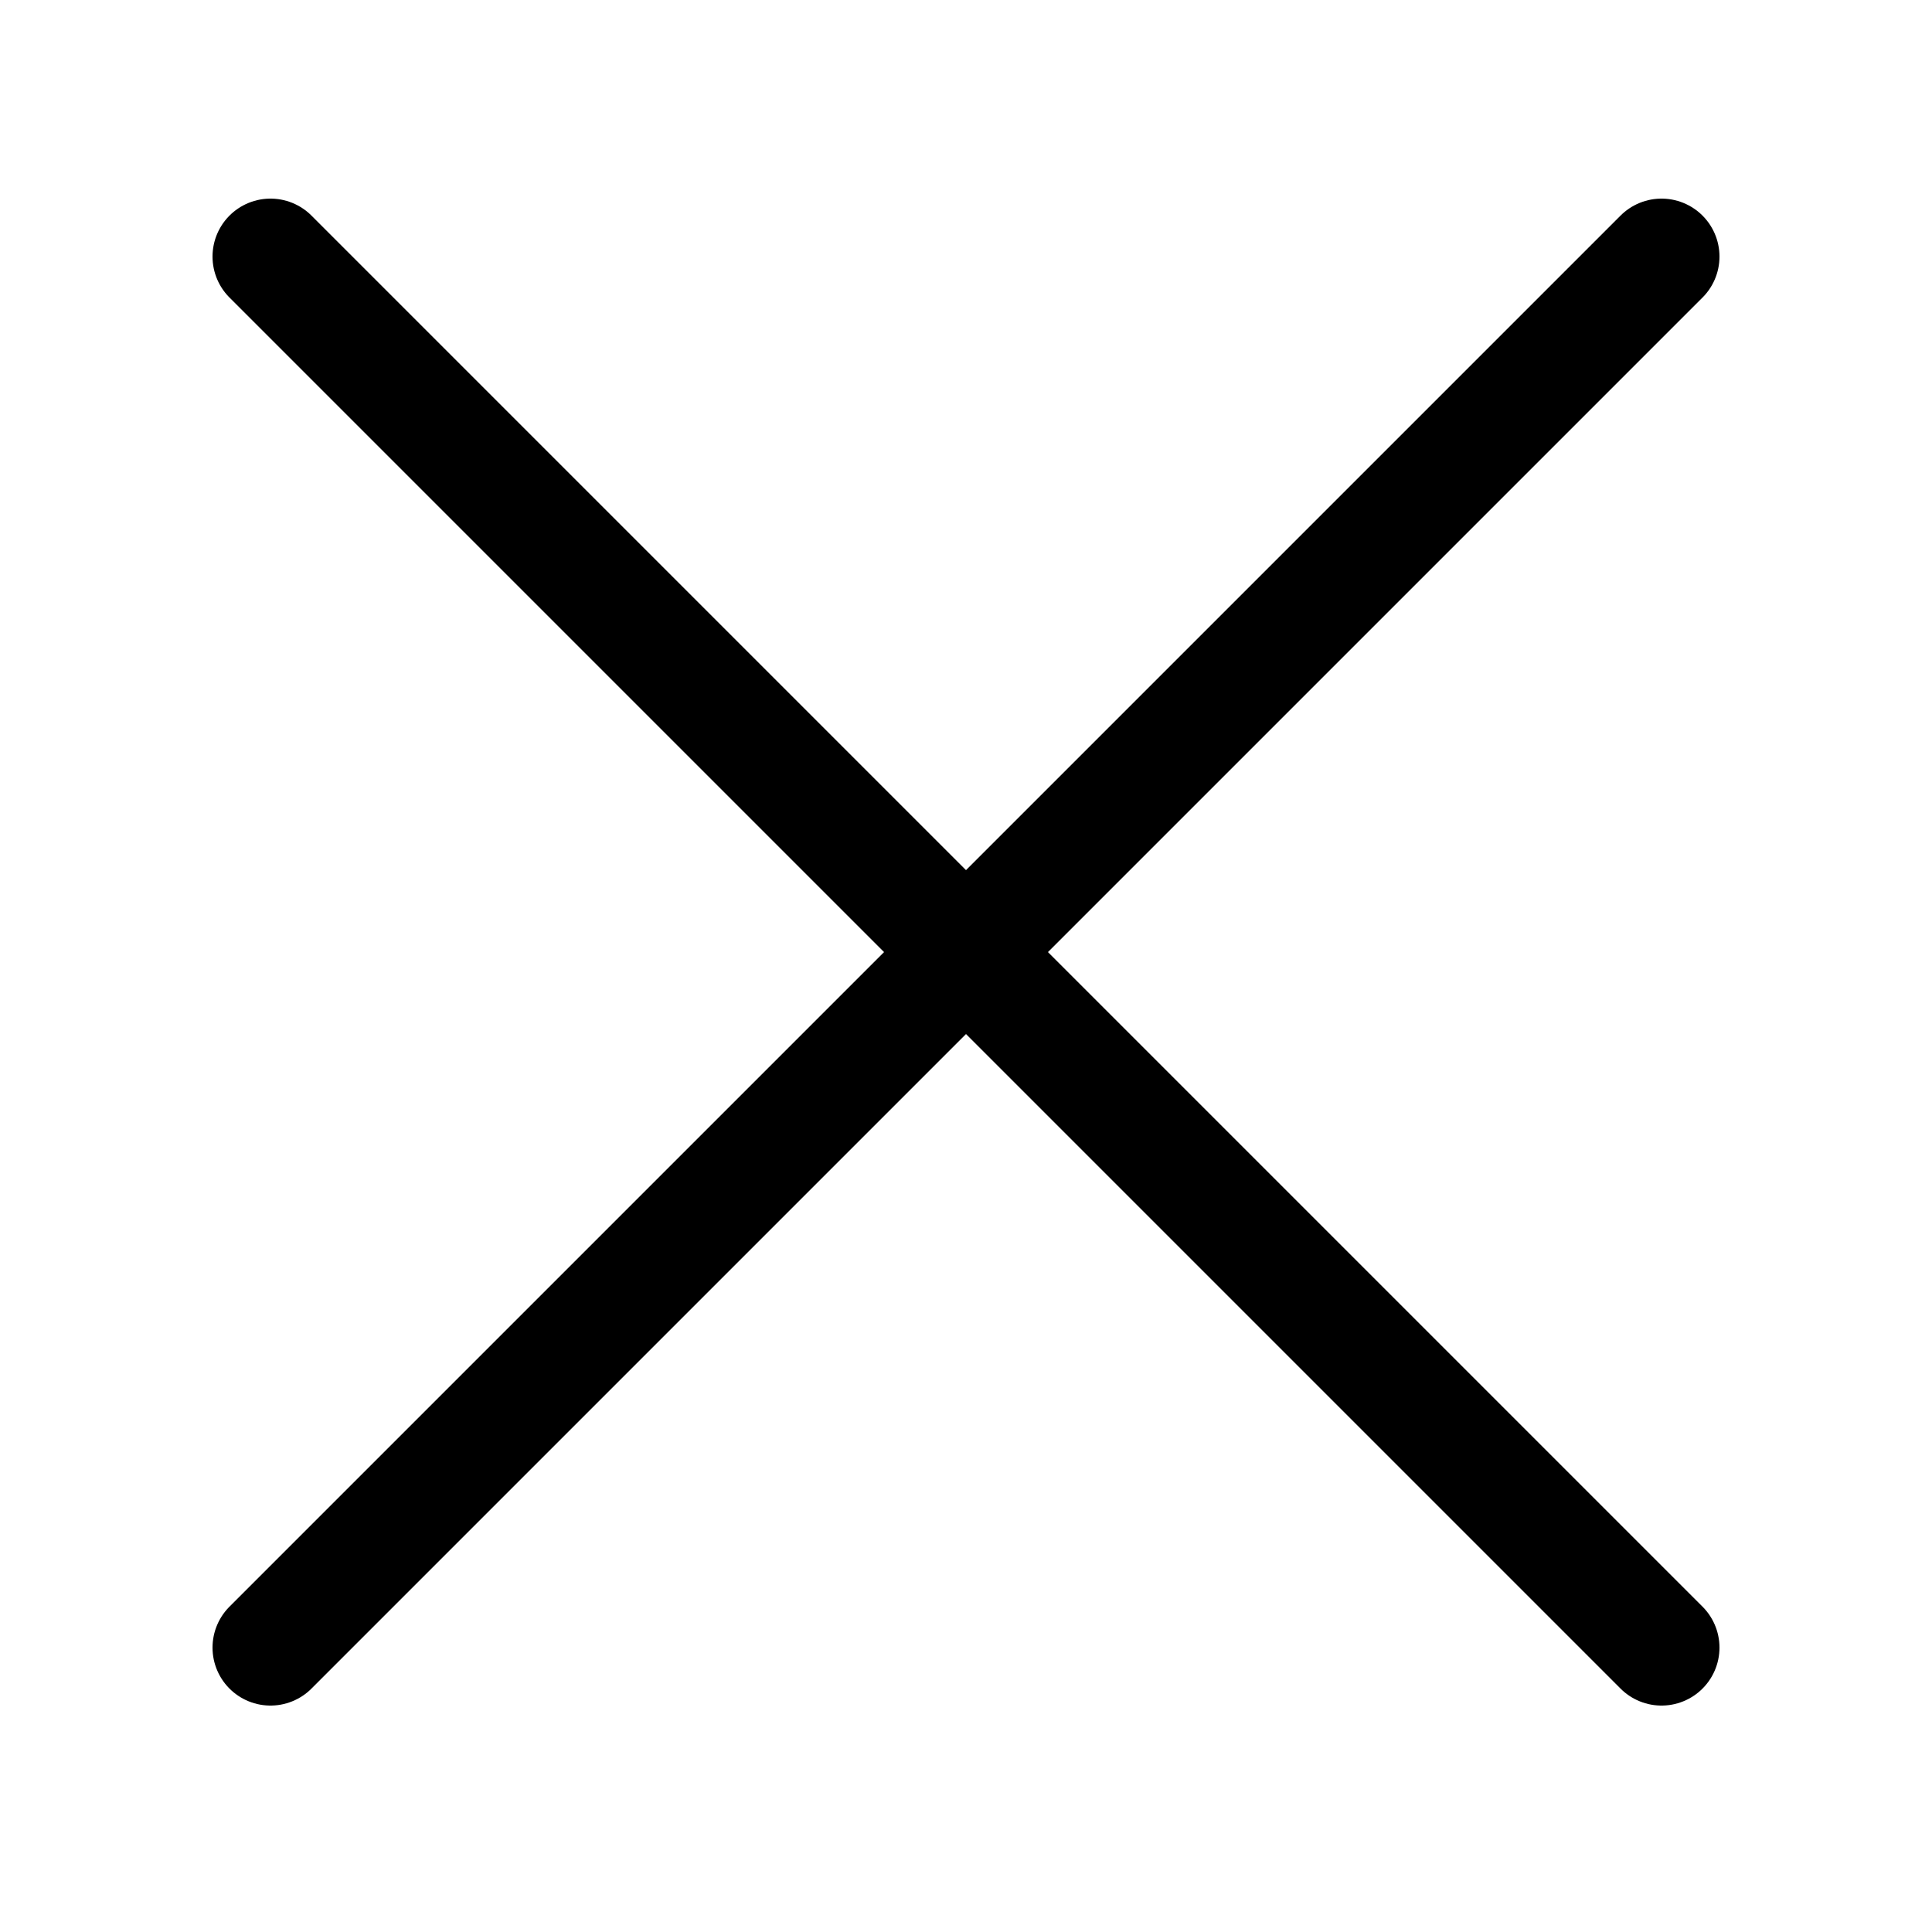
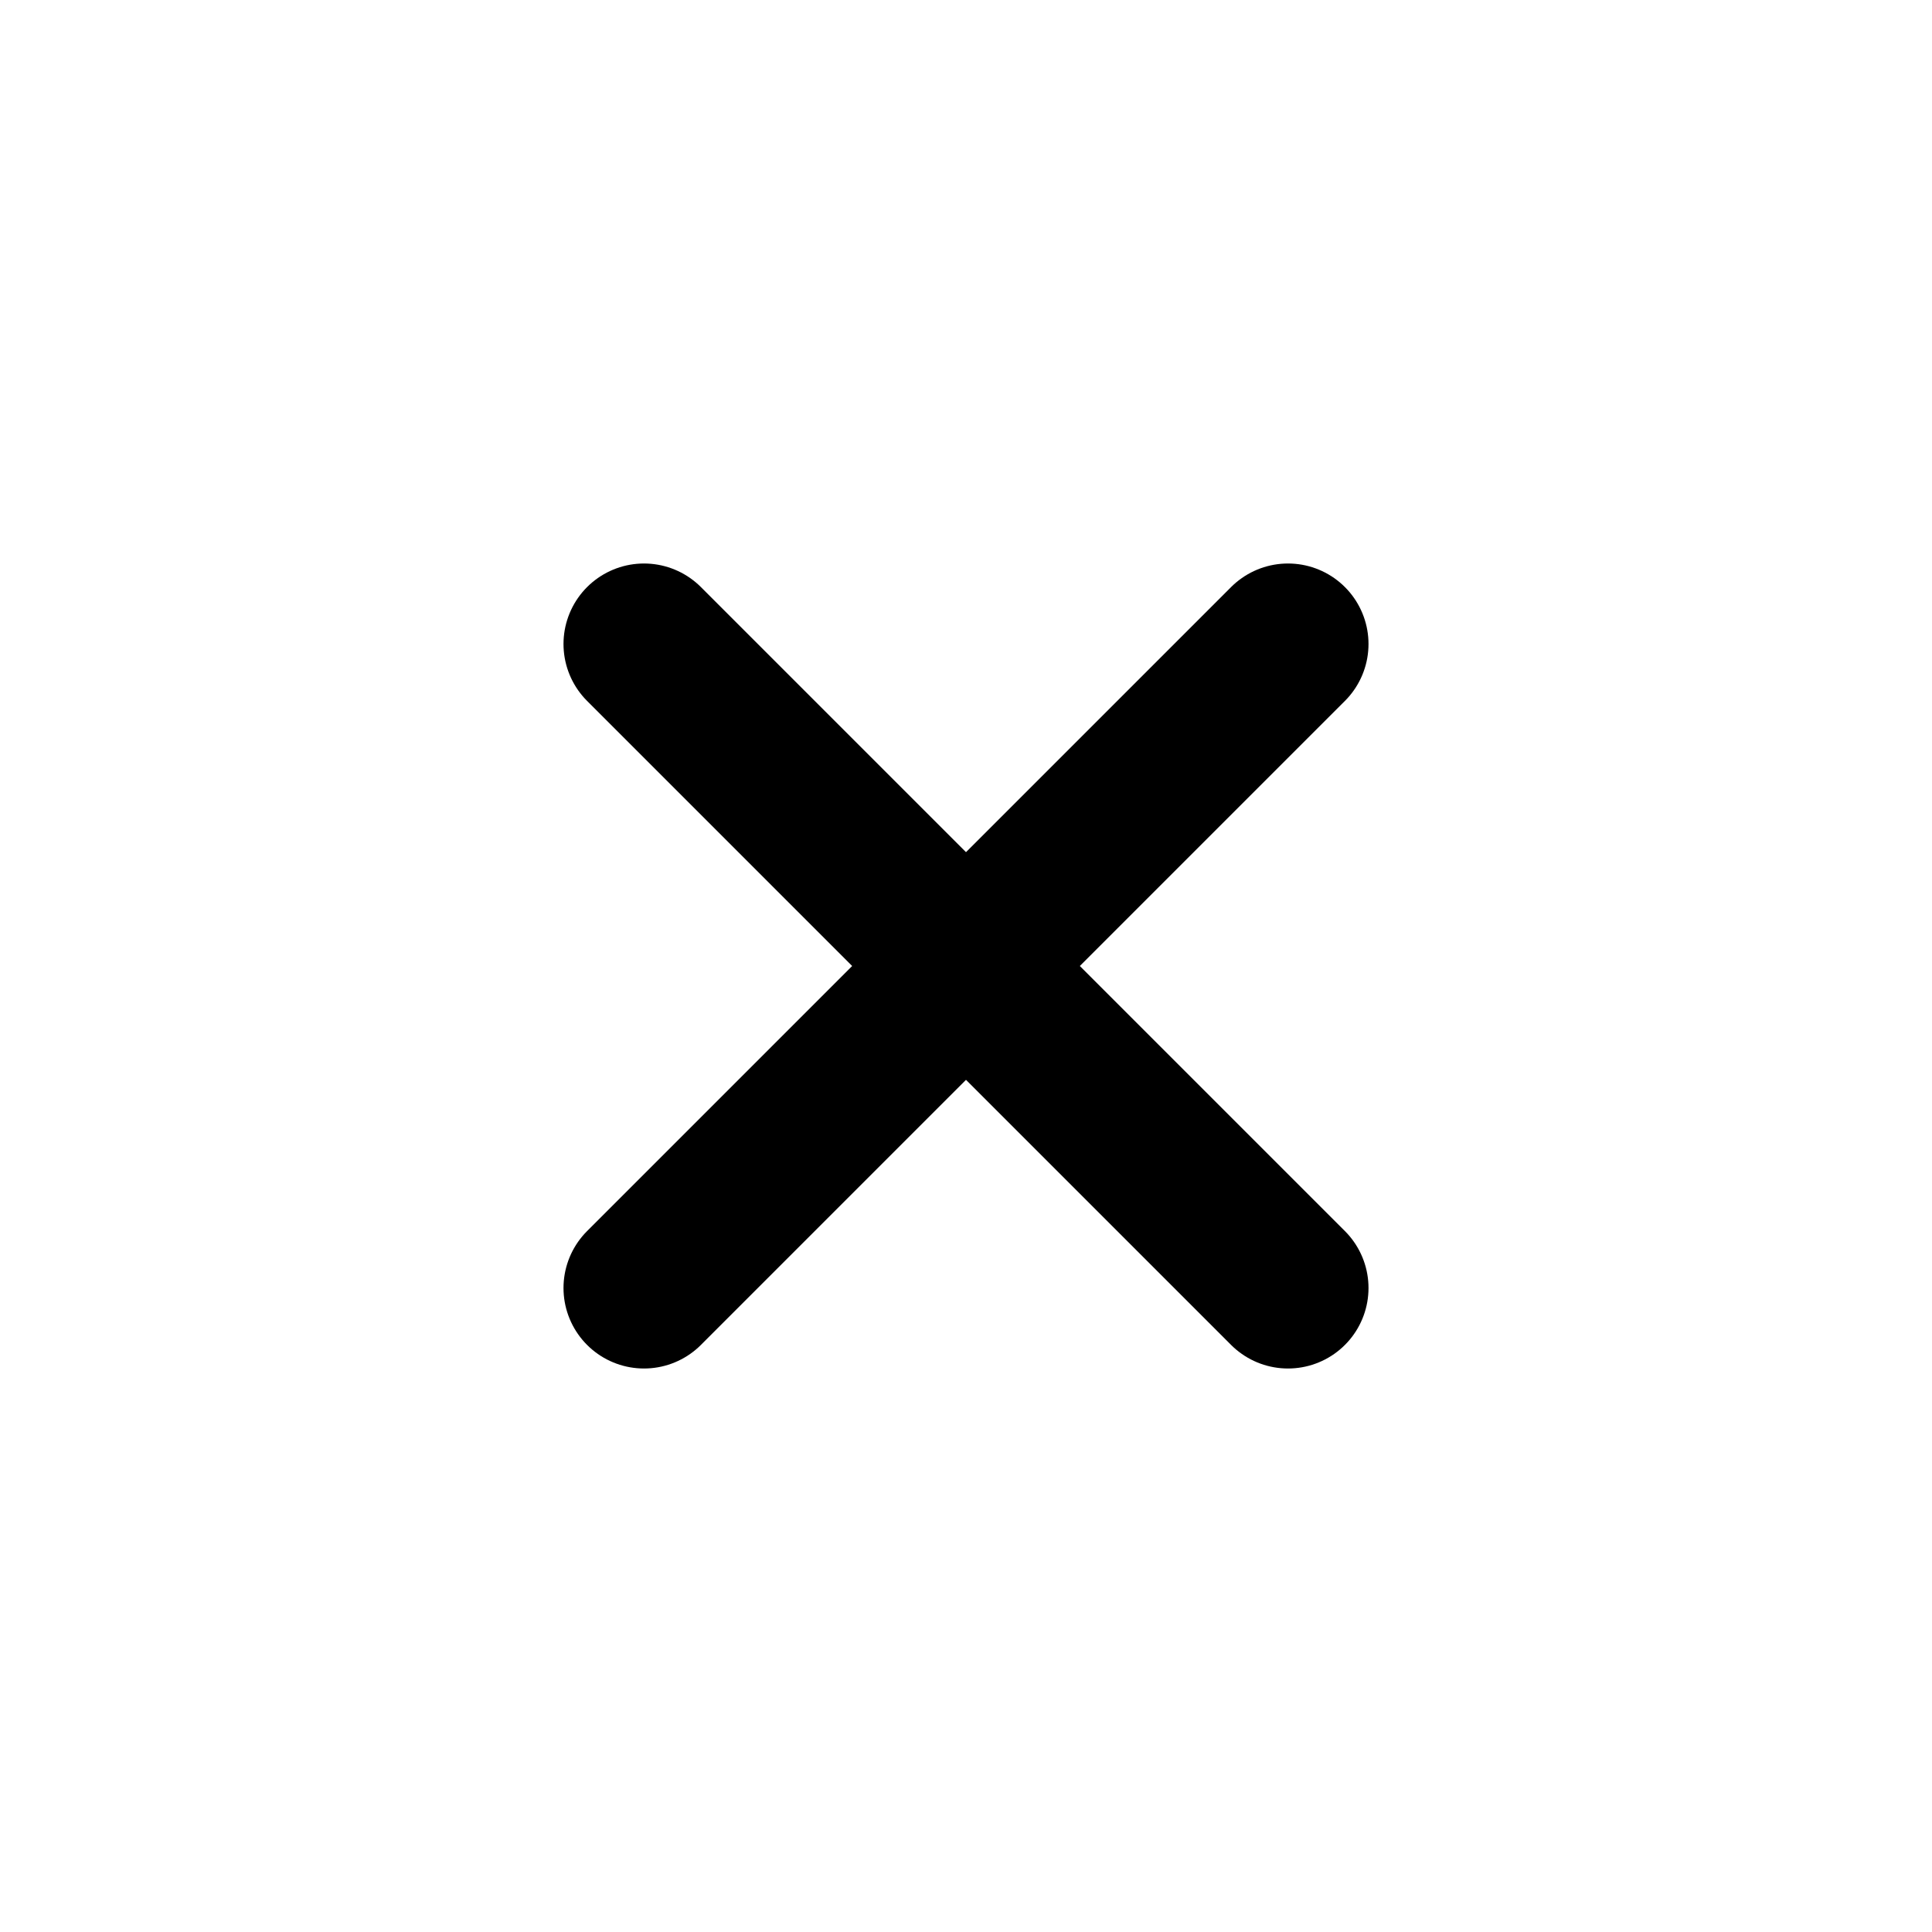
- <svg xmlns="http://www.w3.org/2000/svg" width="800px" height="800px" viewBox="-0.5 0 25 25" fill="none">
-   <path d="M3 21.32L21 3.32" stroke="#000000" stroke-width="1.5" stroke-linecap="round" stroke-linejoin="round" />
-   <path d="M3 3.32L21 21.32" stroke="#000000" stroke-width="1.5" stroke-linecap="round" stroke-linejoin="round" />
+ <svg xmlns="http://www.w3.org/2000/svg" width="800px" height="800px" viewBox="0 0 24 24" fill="none">
+   <g id="Menu / Close_SM">
+     <path id="Vector" d="M16 16L12 12M12 12L8 8M12 12L16 8M12 12L8 16" stroke="#000000" stroke-width="2" stroke-linecap="round" stroke-linejoin="round" />
+   </g>
</svg>
